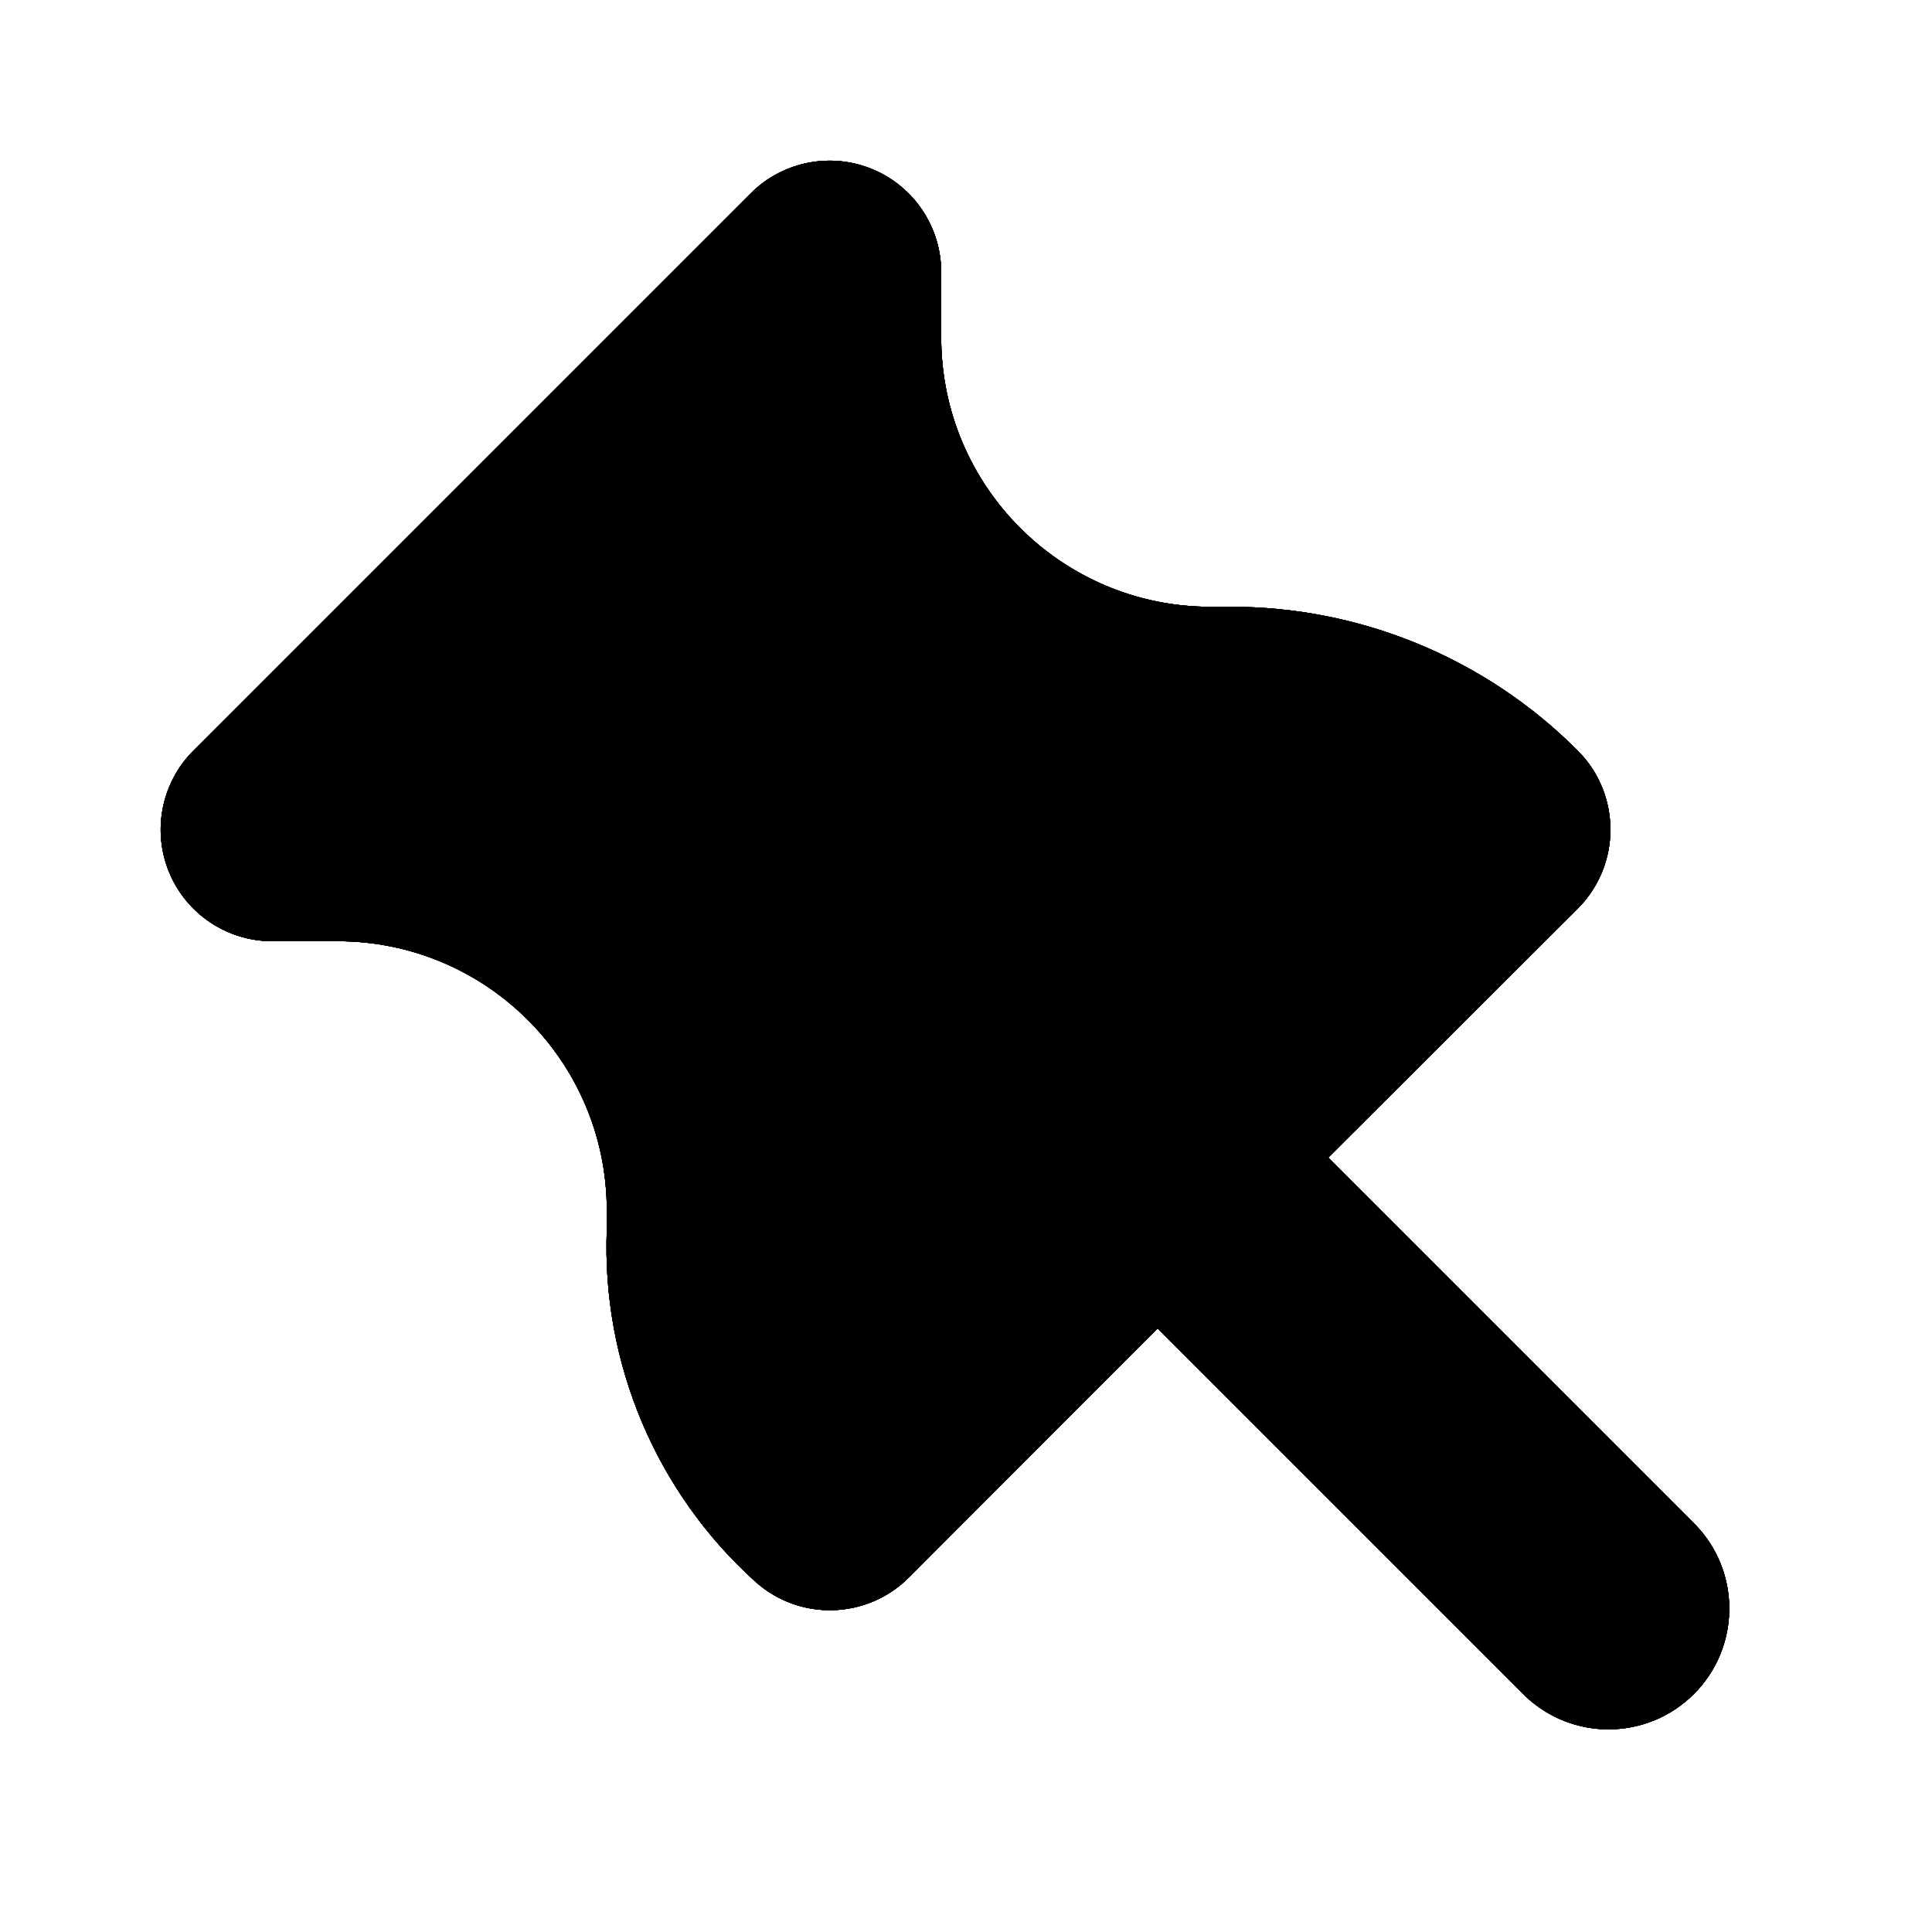
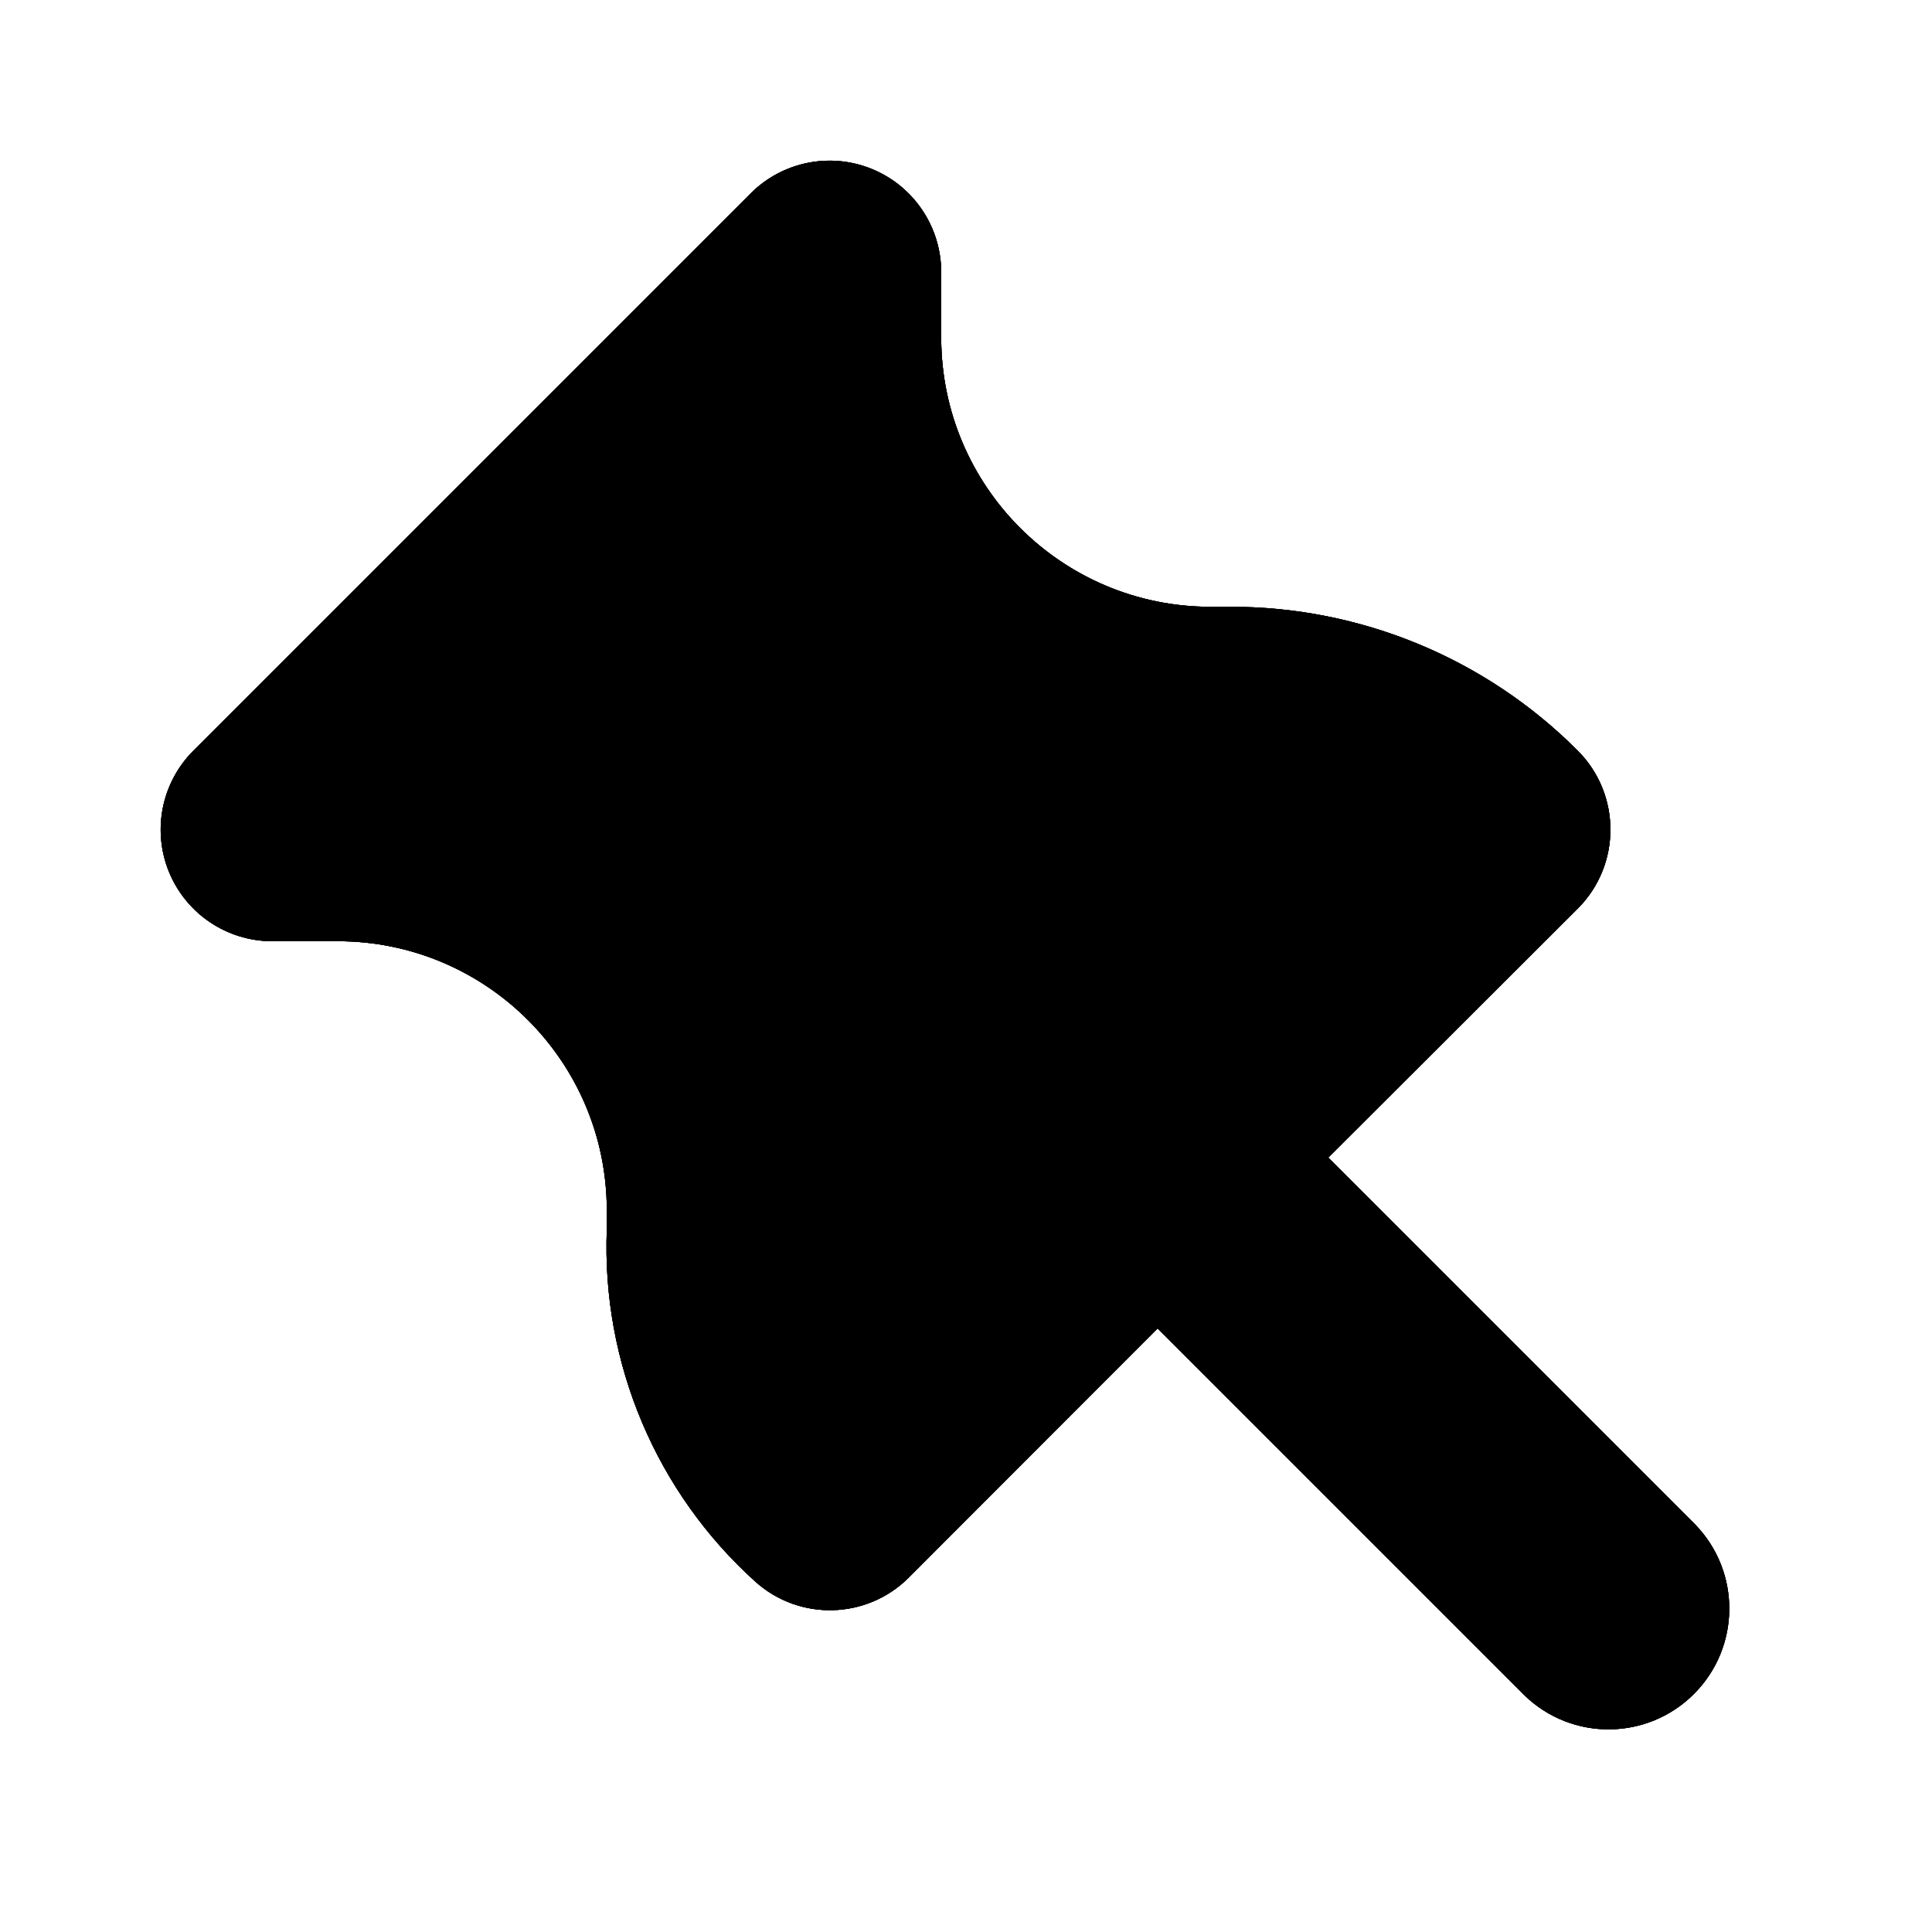
<svg xmlns="http://www.w3.org/2000/svg" width="12" height="12" viewBox="0 0 12 12">
  <style>
+ 	:root {
+ 		color-scheme: light dark;
+ 	}
	g:target {
		fill-rule: evenodd;
	}
	g.theme:target {
		fill: transparent /* TO BE REPLACED WITH THEME COLOR */;
	}
- 	g.bright:target {
+ 	g.prefer-color-scheme:target {
		fill: #0C0C0D;
	}
- 	g.dark:target {
- 		fill: #F9F9FA;
+ 	@media (prefers-color-scheme: dark) {
+ 		g.prefer-color-scheme:target {
+ 			fill: #F9F9FA;
+ 		}
	}
	g:not(:target) {
		display: none;
	}
</style>
  <symbol id="icon">
    <path d="M10.53 9.47L8.25 7.19 9.8 5.643a.694.694 0 0 0 0-.98 3.04 3.04 0 0 0-2.161-.894h-.122A1.673 1.673 0 0 1 5.846 2.1v-.408A.693.693 0 0 0 4.664 1.2L1.2 4.664a.693.693 0 0 0 .49 1.182h.41a1.672 1.672 0 0 1 1.669 1.671v.117a2.8 2.8 0 0 0 .925 2.192.693.693 0 0 0 .949-.026L7.19 8.251l2.28 2.28a.75.75 0 0 0 1.06-1.061z" />
  </symbol>
  <g id="toolbar-theme" class="theme" fill-opacity="0.8">
    <use href="#icon" />
  </g>
  <g id="default-theme" class="theme" fill-opacity="1">
    <use href="#icon" />
  </g>
-   <g id="toolbar-bright" class="bright" fill-opacity="0.8">
+   <g id="toolbar" class="prefer-color-scheme" fill-opacity="0.8">
    <use href="#icon" />
  </g>
-   <g id="default-bright" class="bright" fill-opacity="1">
-     <use href="#icon" />
-   </g>
-   <g id="toolbar-dark" class="dark" fill-opacity="0.8">
-     <use href="#icon" />
-   </g>
-   <g id="default-dark" class="dark" fill-opacity="1">
+   <g id="default" class="prefer-color-scheme" fill-opacity="1">
    <use href="#icon" />
  </g>
</svg>
